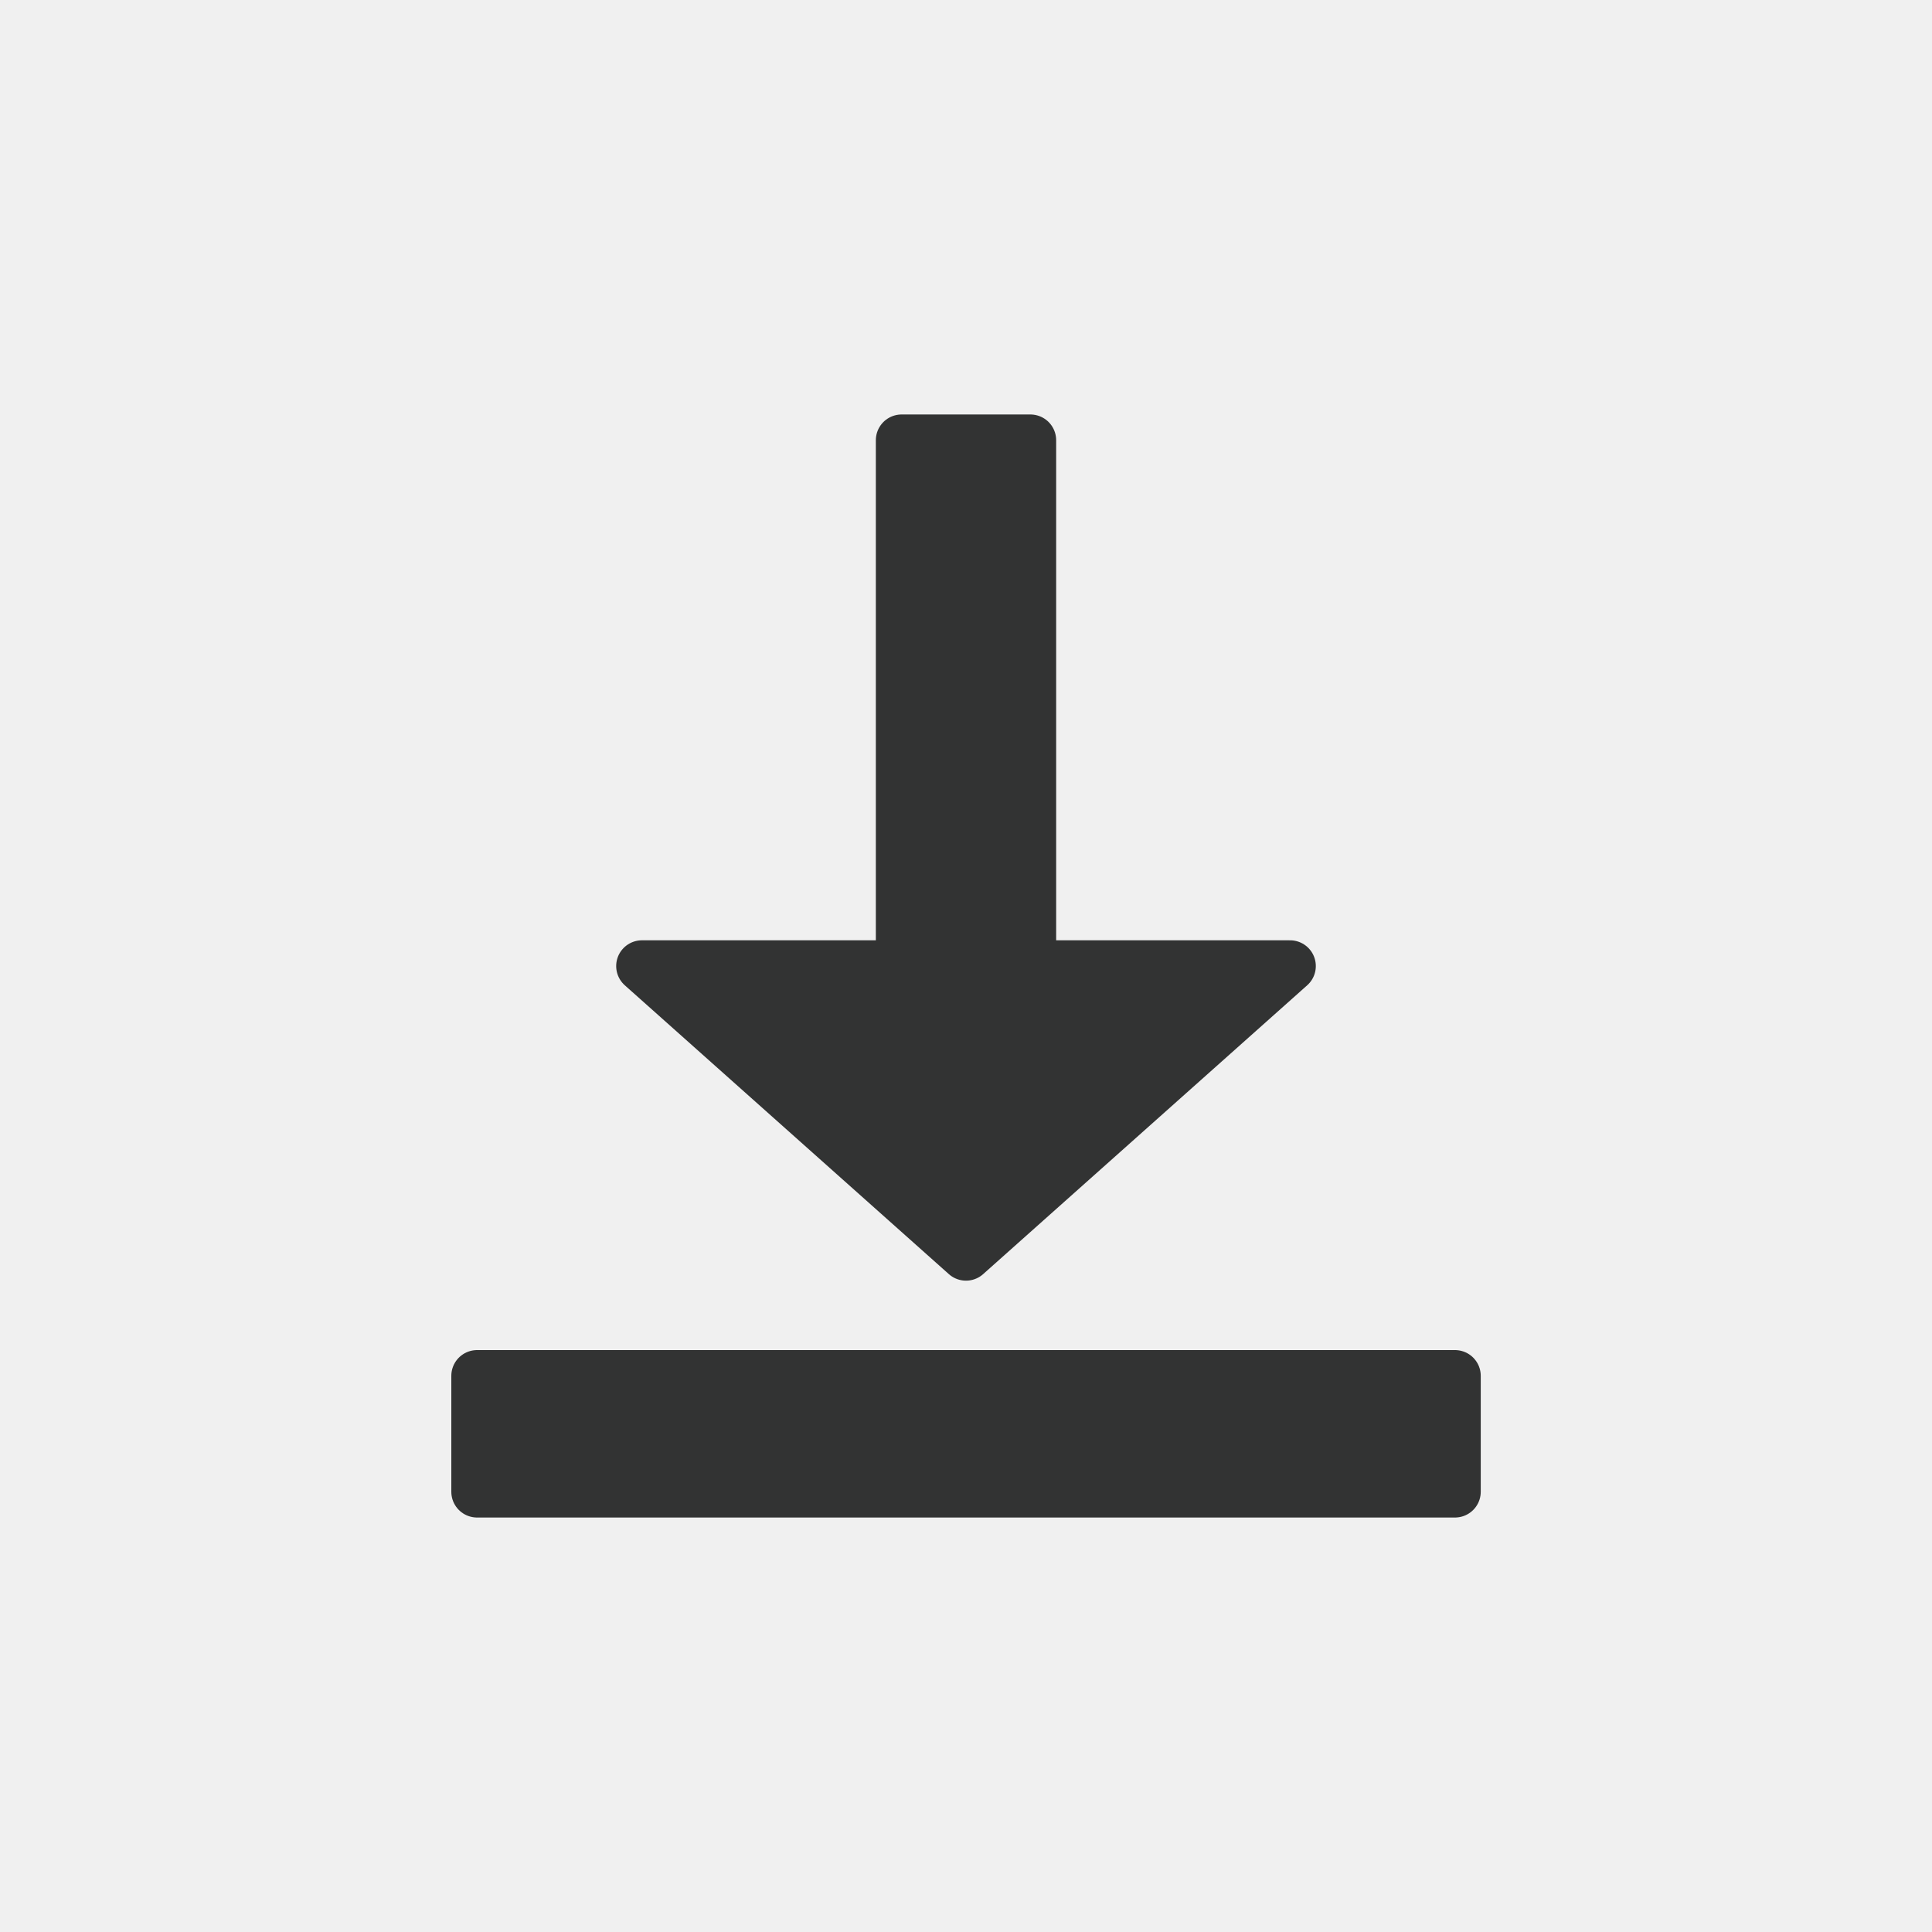
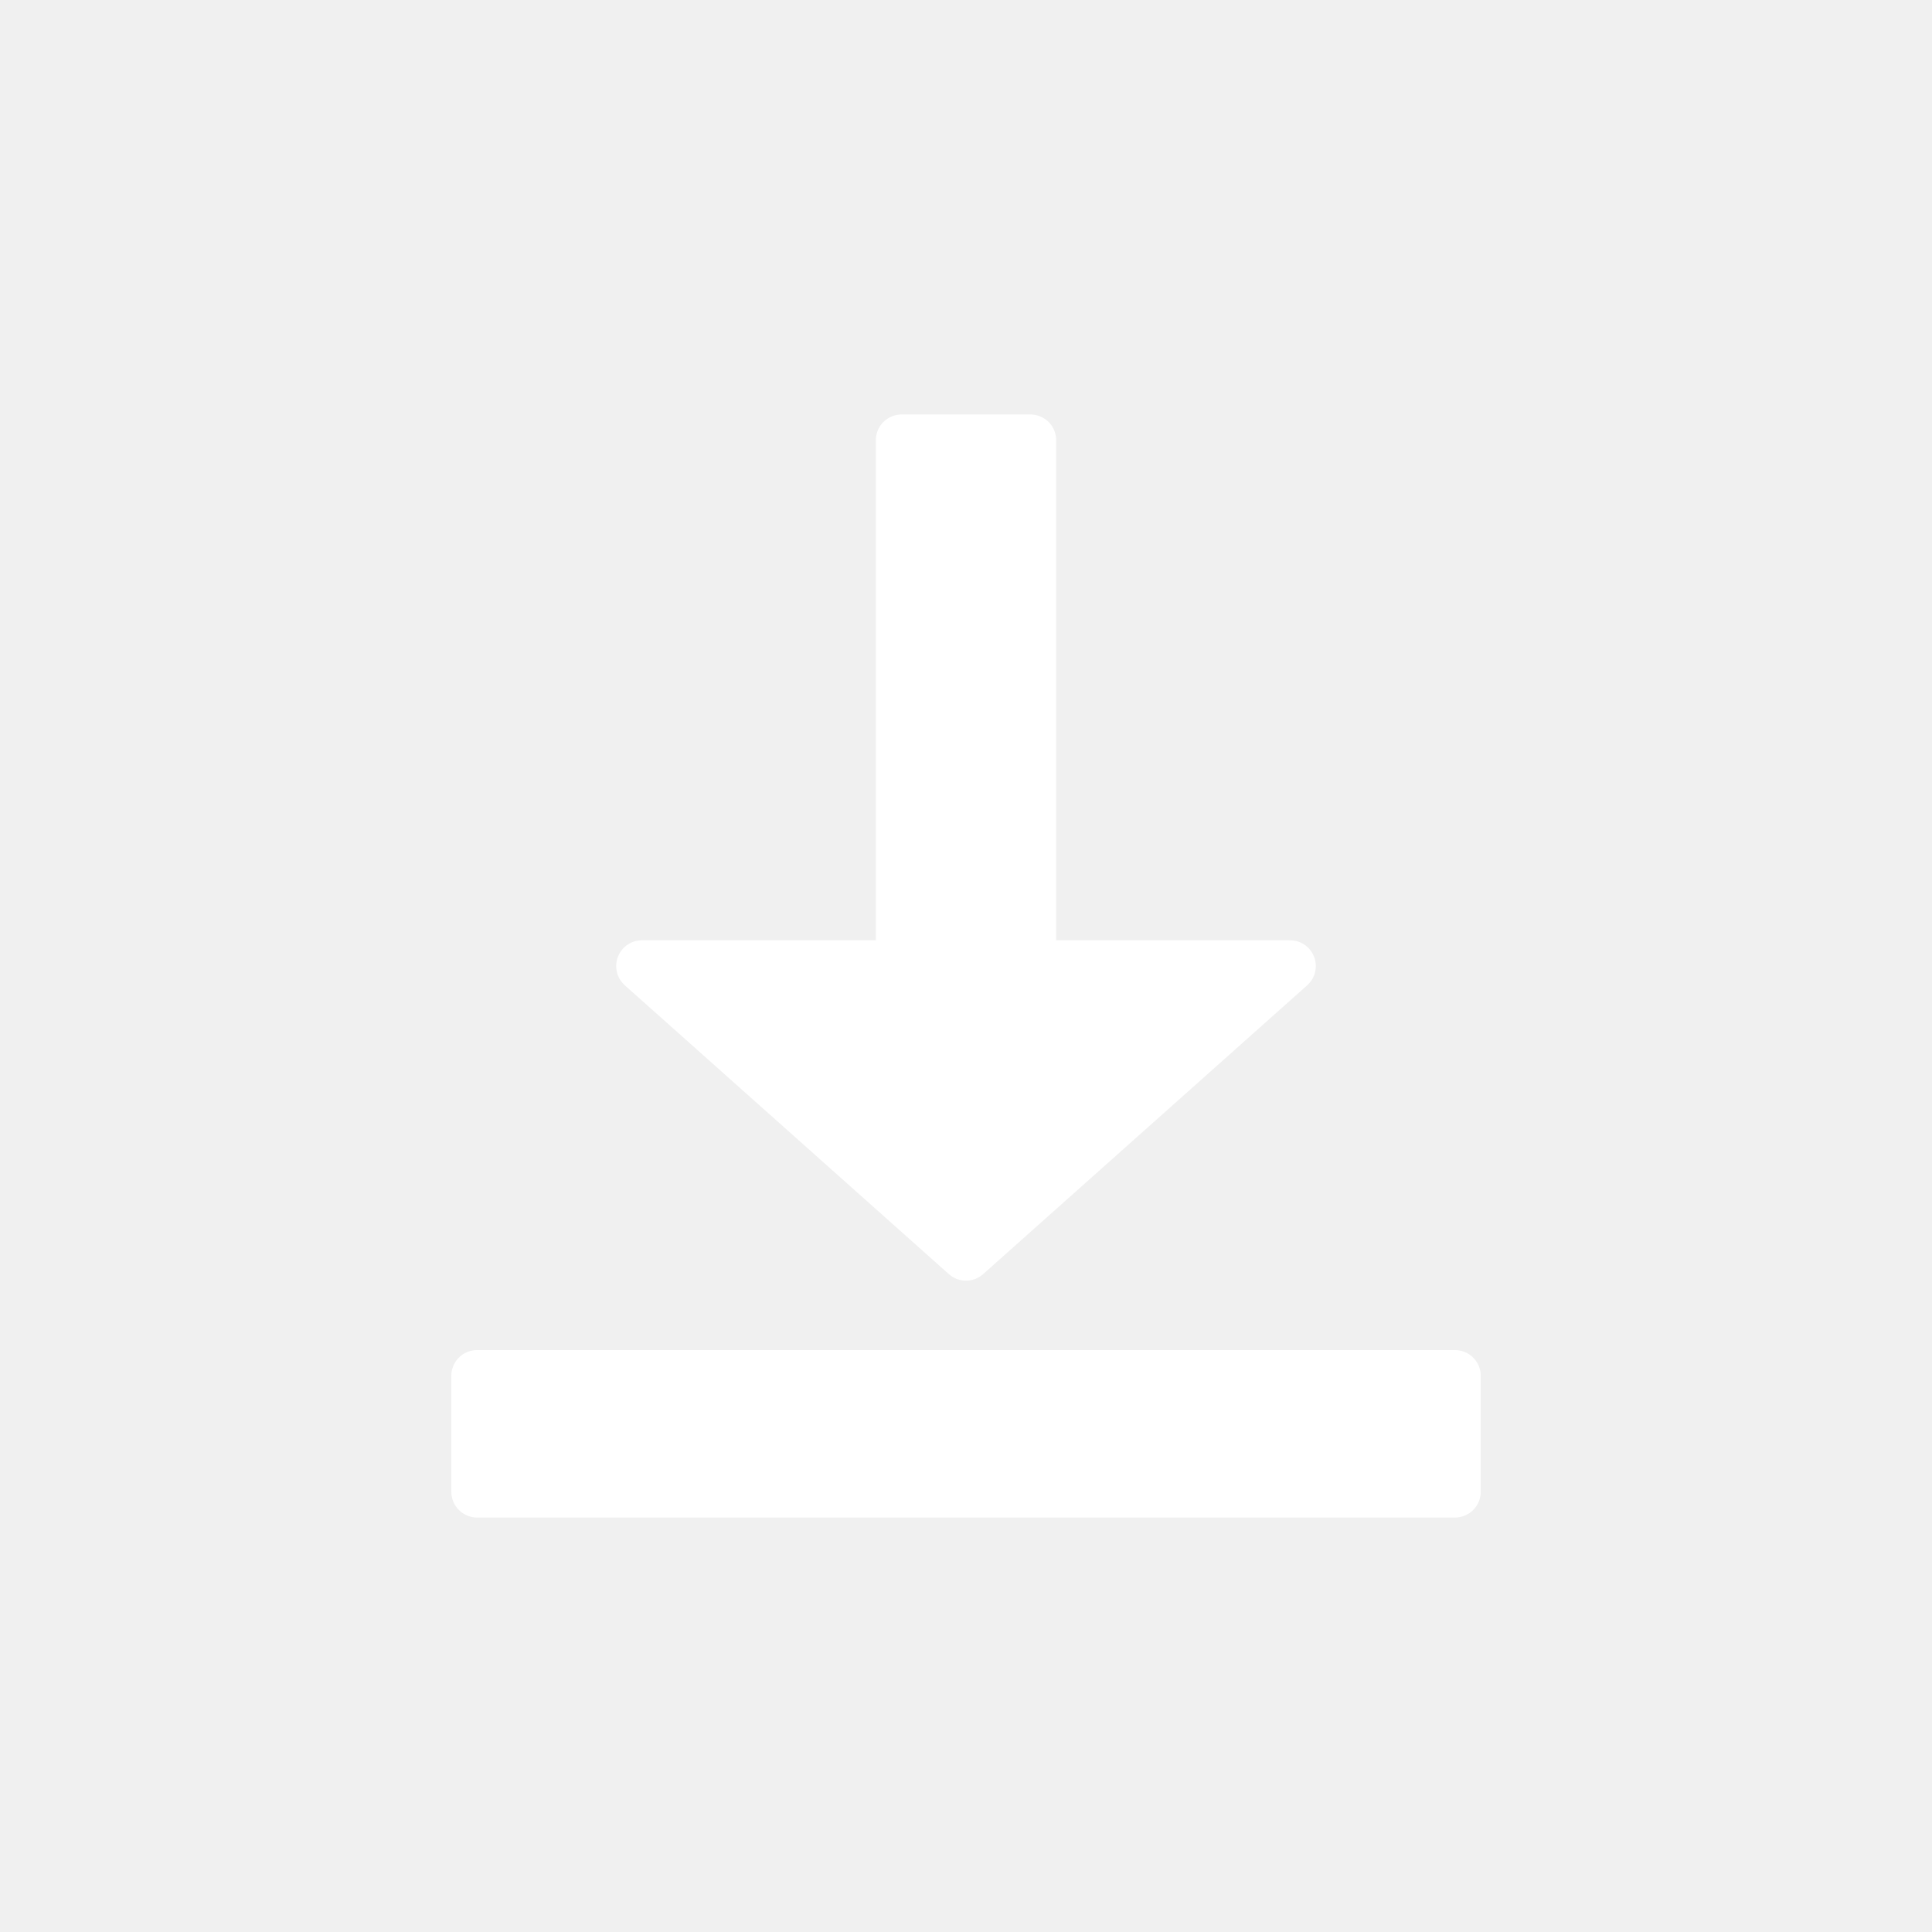
<svg xmlns="http://www.w3.org/2000/svg" version="1.1" id="レイヤー_1" x="0px" y="0px" width="300px" height="300px" viewBox="0 0 300 300" style="enable-background:new 0 0 300 300;" xml:space="preserve">
  <style type="text/css">
- 	.st0{fill:#323333;stroke:#323333;stroke-width:8;stroke-linecap:round;stroke-linejoin:round;stroke-miterlimit:10;}
+ 	.st0{fill:#fff;stroke:#fff;stroke-width:8;stroke-linecap:round;stroke-linejoin:round;stroke-miterlimit:10;}
</style>
  <g>
    <polygon class="st0" points="150,194.86 200.32,150.01 160,150.01 160,68.36 140,68.36 140,150.01 99.68,150.01  " />
    <rect x="74.08" y="213.64" class="st0" width="151.85" height="18" />
  </g>
</svg>
